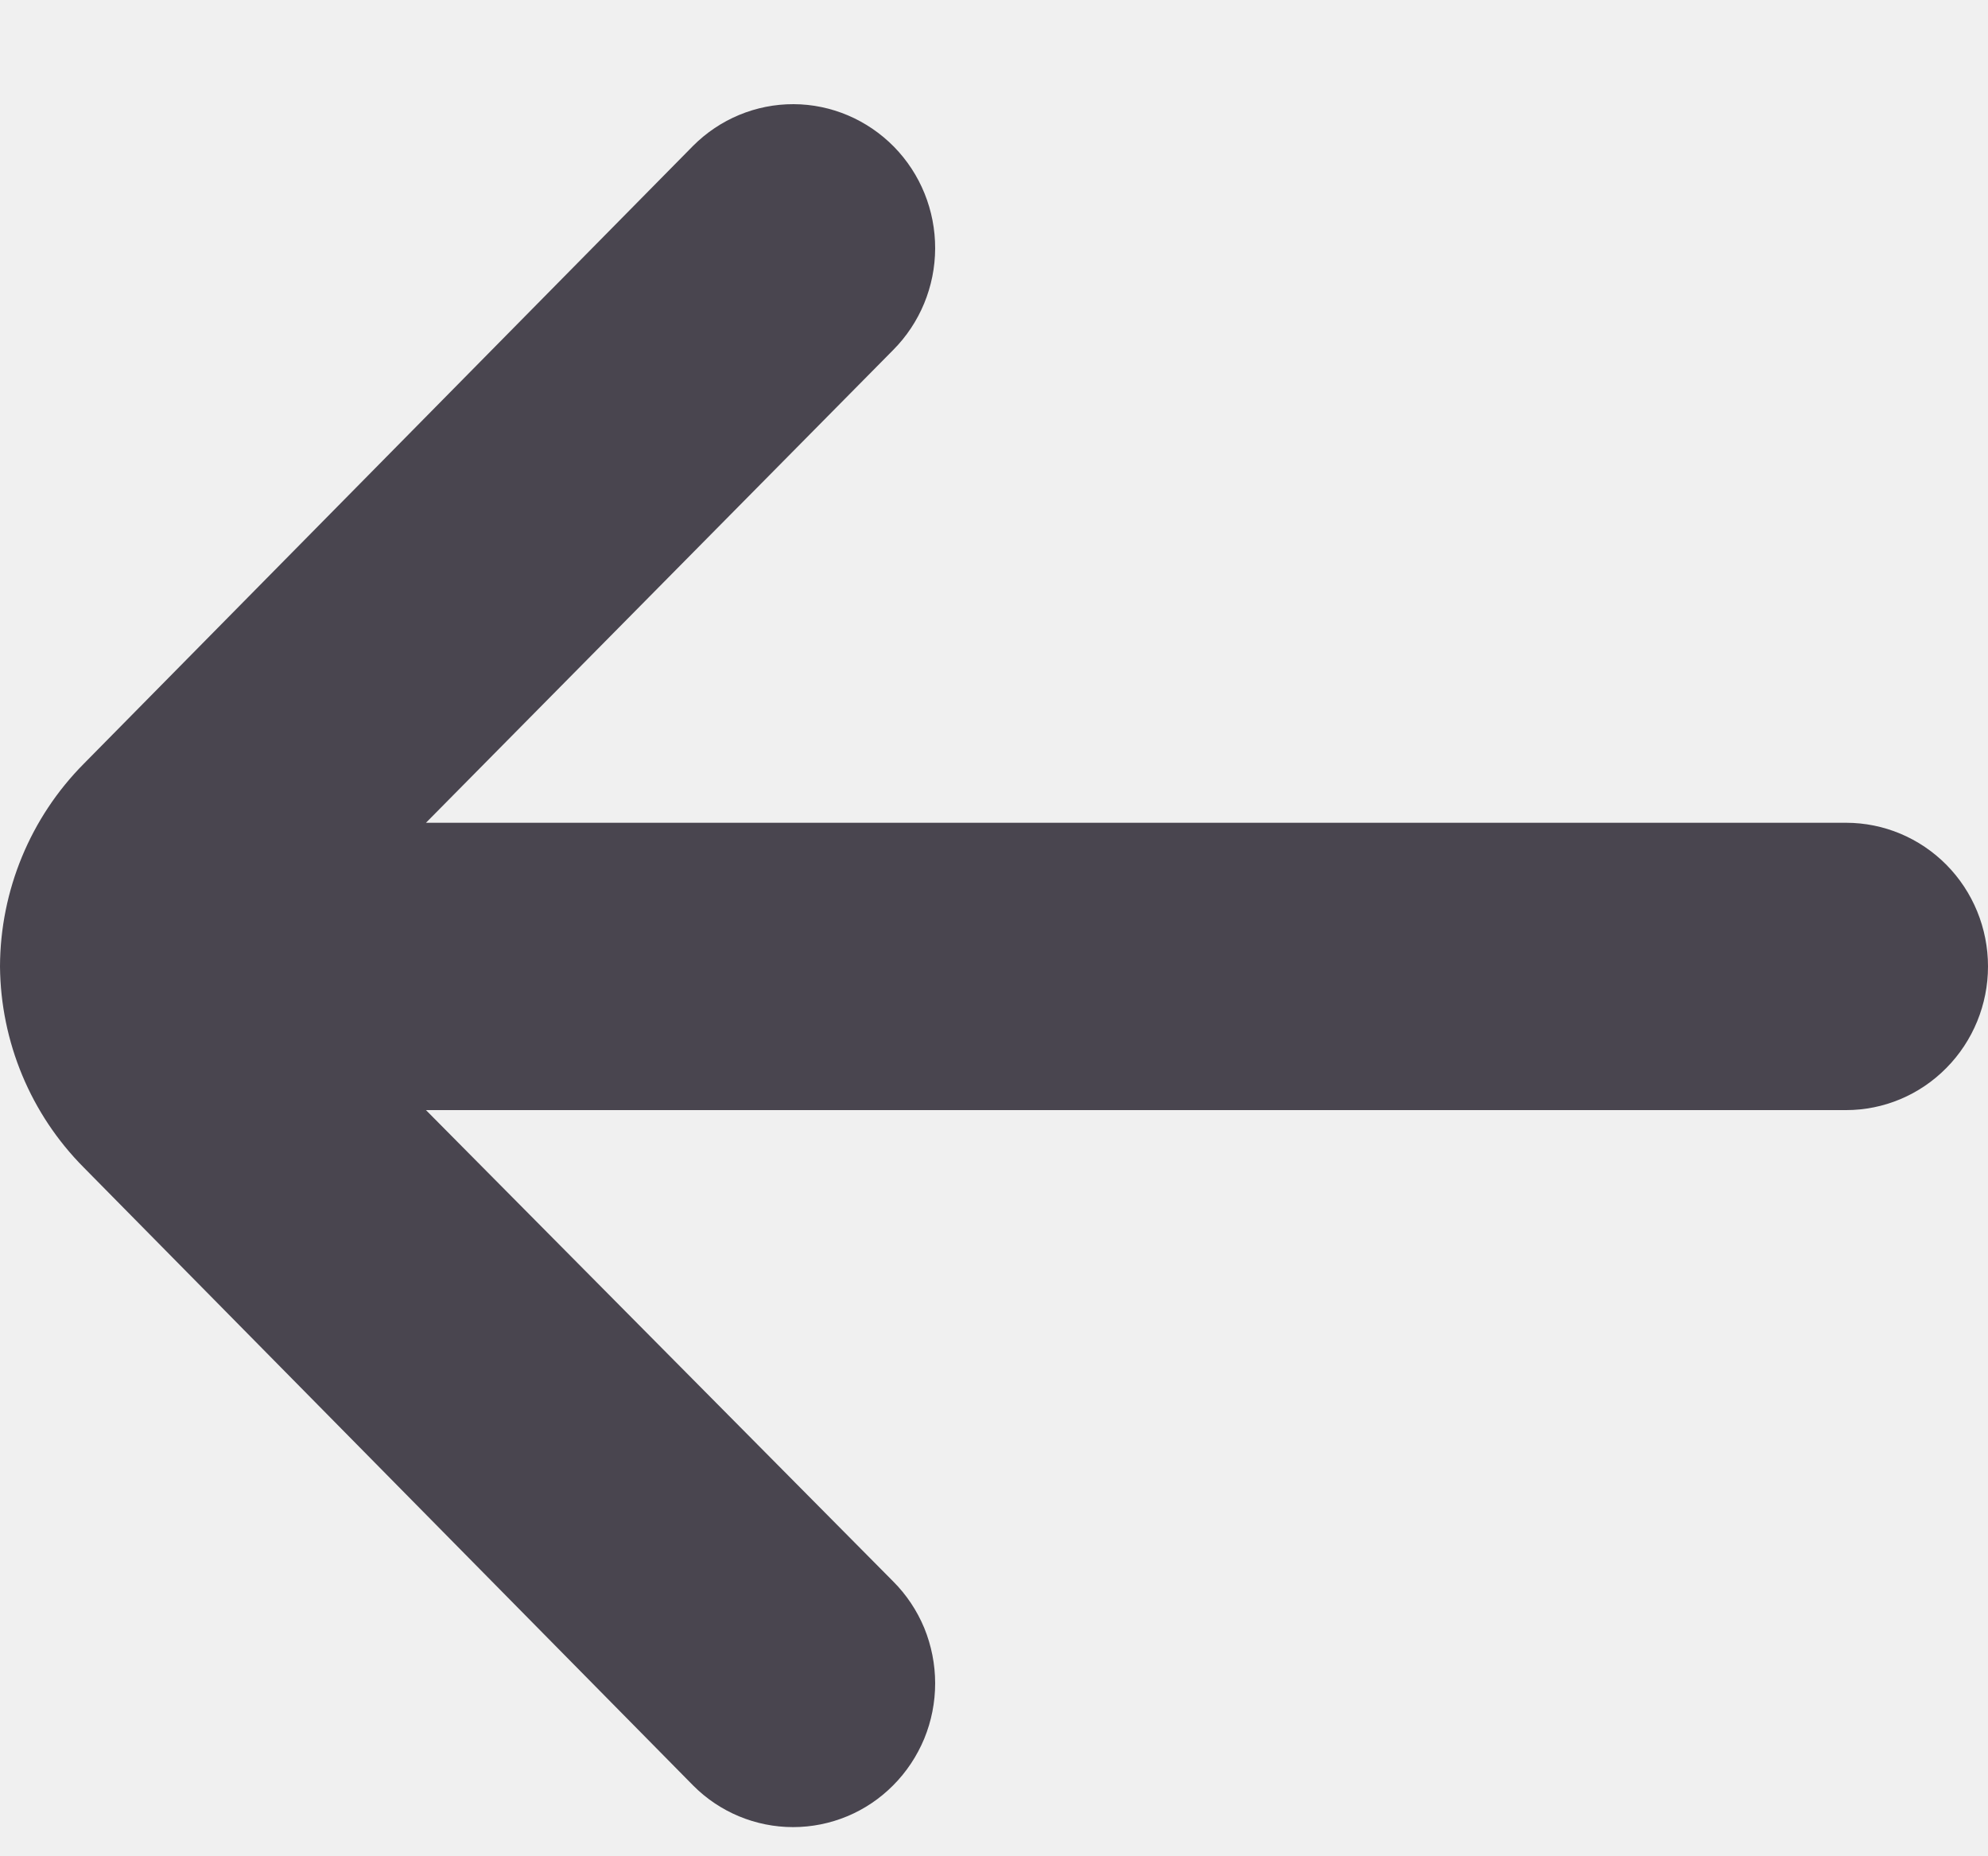
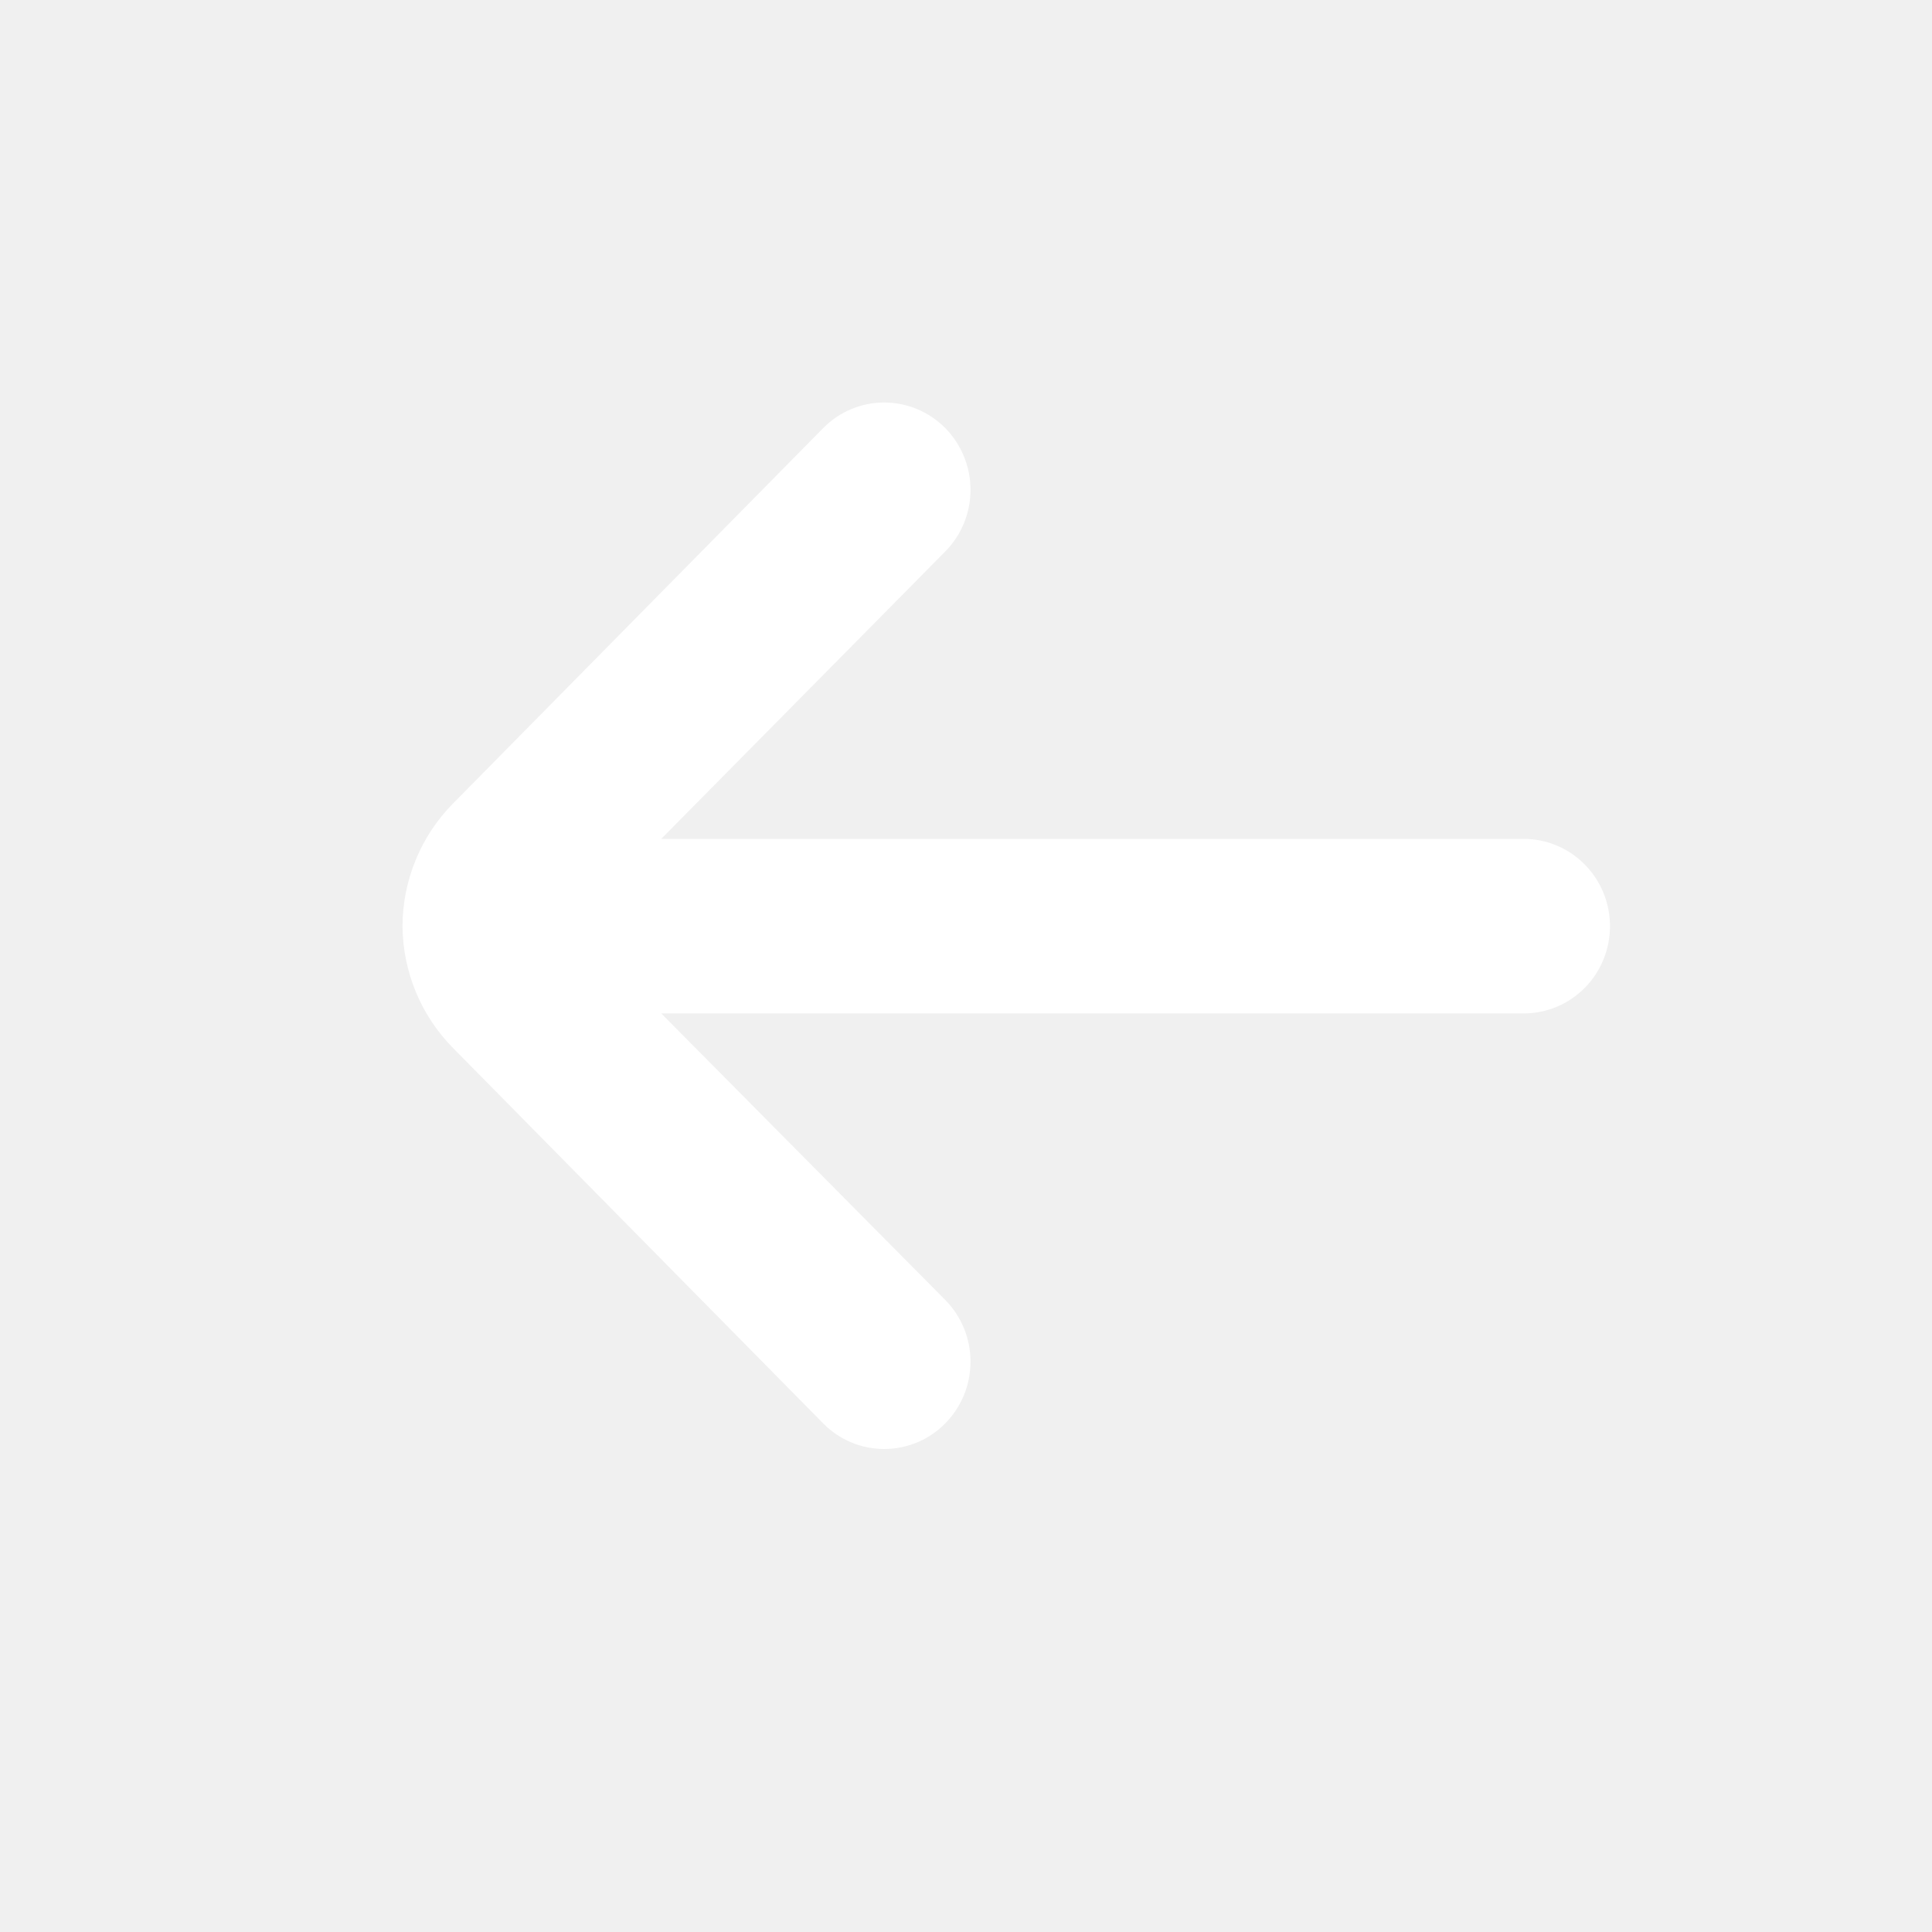
- <svg xmlns="http://www.w3.org/2000/svg" width="15" height="14" viewBox="0 0 15 14" fill="none">
-   <path d="M6.28648e-07 7.292C0.005 7.862 0.232 8.407 0.632 8.809L5.229 13.471C5.429 13.673 5.701 13.786 5.984 13.786C6.267 13.786 6.539 13.673 6.739 13.471C6.84 13.37 6.919 13.25 6.974 13.118C7.028 12.986 7.056 12.845 7.056 12.701C7.056 12.558 7.028 12.417 6.974 12.284C6.919 12.152 6.84 12.033 6.739 11.932L3.214 8.376L13.929 8.376C14.213 8.376 14.485 8.262 14.686 8.058C14.887 7.855 15 7.579 15 7.292C15 7.004 14.887 6.728 14.686 6.525C14.485 6.322 14.213 6.208 13.929 6.208L3.214 6.208L6.739 2.641C6.941 2.438 7.055 2.163 7.056 1.875C7.057 1.587 6.945 1.311 6.745 1.107C6.544 0.903 6.272 0.787 5.988 0.786C5.703 0.785 5.43 0.899 5.229 1.101L0.632 5.763C0.23 6.168 0.002 6.718 6.28648e-07 7.292Z" fill="#49454F" />
+ <svg xmlns="http://www.w3.org/2000/svg" width="24" height="24" viewBox="0 0 24 24" fill="none">
+   <path d="M5 11.505C5.005 12.076 5.232 12.621 5.632 13.023L10.229 17.685C10.429 17.887 10.701 18 10.984 18C11.267 18 11.539 17.887 11.739 17.685C11.84 17.584 11.919 17.464 11.974 17.332C12.028 17.2 12.056 17.058 12.056 16.915C12.056 16.772 12.028 16.63 11.974 16.498C11.919 16.366 11.84 16.246 11.739 16.145L8.214 12.589L18.929 12.589C19.213 12.589 19.485 12.475 19.686 12.272C19.887 12.069 20 11.793 20 11.505C20 11.218 19.887 10.942 19.686 10.739C19.485 10.535 19.213 10.421 18.929 10.421L8.214 10.421L11.739 6.854C11.941 6.652 12.055 6.376 12.056 6.089C12.057 5.801 11.945 5.525 11.745 5.32C11.544 5.116 11.272 5.001 10.988 5C10.703 4.999 10.43 5.112 10.229 5.315L5.632 9.977C5.23 10.381 5.002 10.931 5 11.505Z" fill="white" />
</svg>
